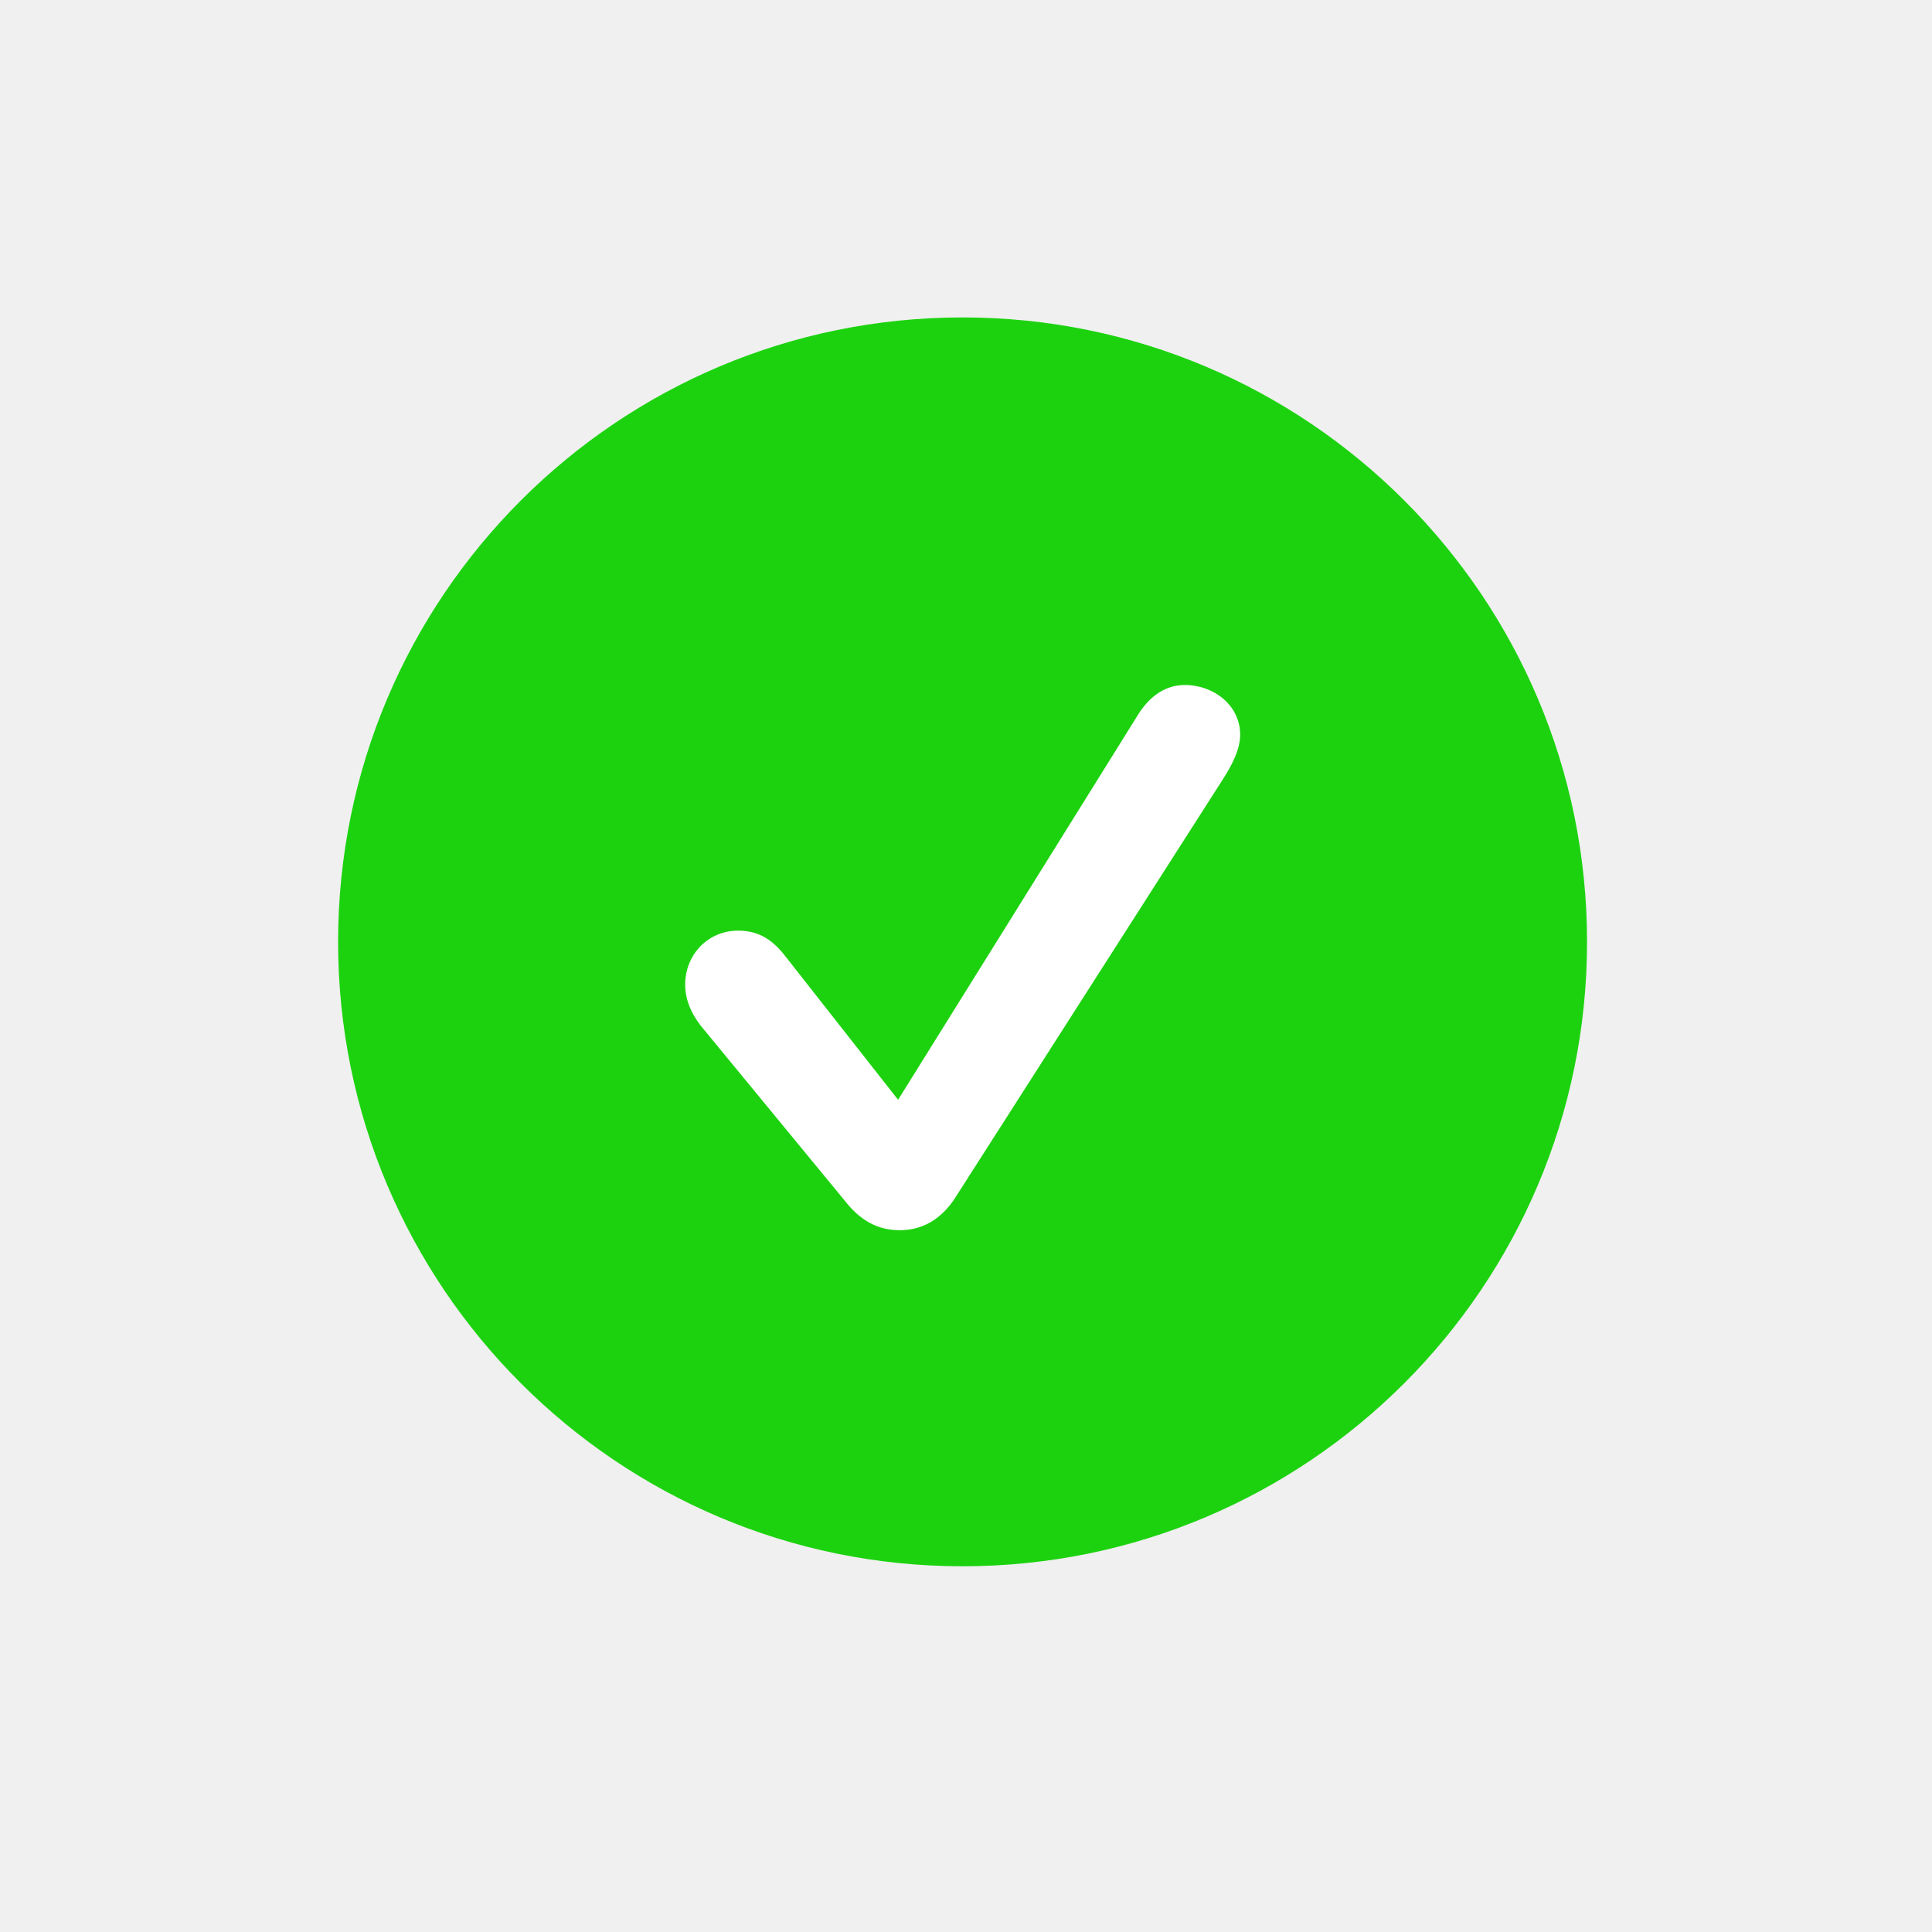
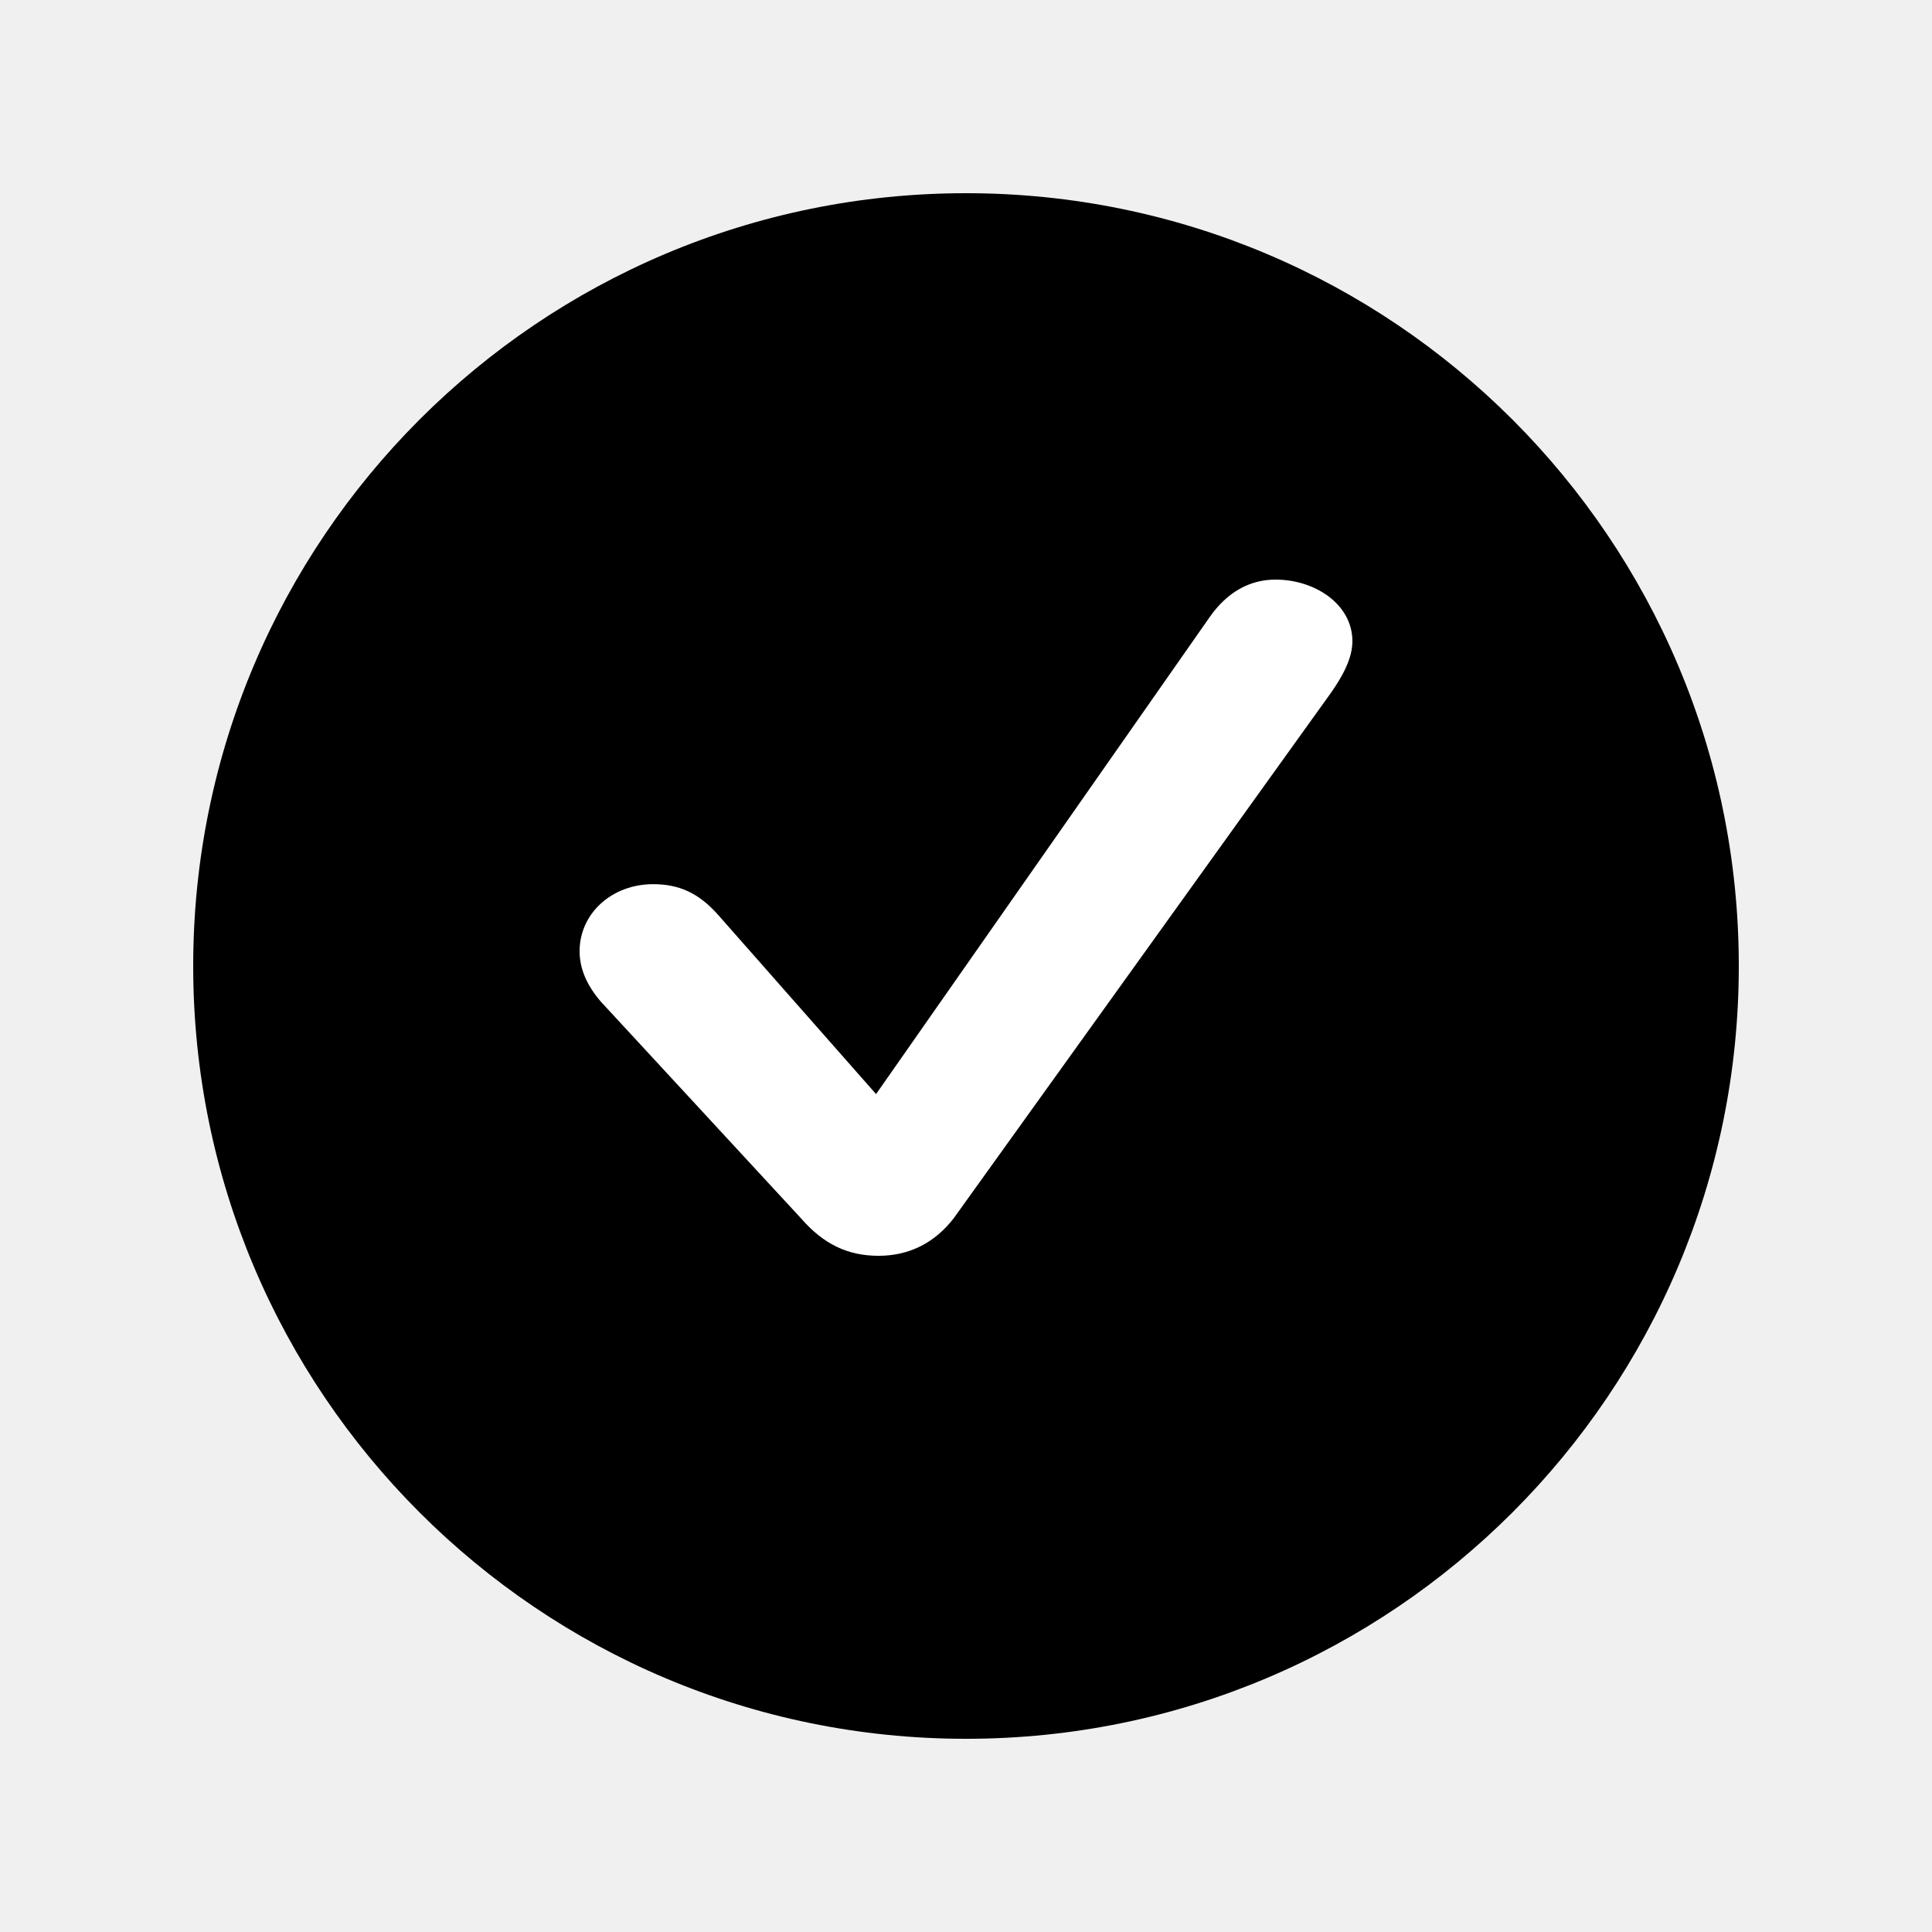
<svg xmlns="http://www.w3.org/2000/svg" width="20" height="20" viewBox="0 0 20 20" fill="none">
-   <path fill-rule="evenodd" clip-rule="evenodd" d="M9.964 16.214C13.534 16.214 16.429 13.32 16.429 9.75C16.429 6.18 13.534 3.286 9.964 3.286C6.394 3.286 3.5 6.18 3.5 9.75C3.5 13.32 6.394 16.214 9.964 16.214Z" fill="#1CD20F" />
-   <path d="M9.316 12.735C9.548 12.735 9.736 12.622 9.874 12.421L12.681 8.033C12.762 7.901 12.838 7.75 12.838 7.606C12.838 7.298 12.561 7.091 12.266 7.091C12.078 7.091 11.908 7.192 11.777 7.405L9.297 11.385L8.129 9.898C7.978 9.703 7.828 9.634 7.639 9.634C7.332 9.634 7.093 9.879 7.093 10.193C7.093 10.343 7.15 10.481 7.25 10.613L8.738 12.421C8.908 12.641 9.09 12.735 9.316 12.735Z" fill="white" />
+   <path fill-rule="evenodd" clip-rule="evenodd" d="M10 18C14.418 18 18 14.418 18 10C18 5.582 14.418 2 10 2C5.582 2 2 5.582 2 10C2 14.418 5.582 18 10 18Z" fill="black" />
+   <path d="M9.095 13C9.419 13 9.681 12.86 9.873 12.611L13.781 7.168C13.895 7.004 14 6.818 14 6.638C14 6.257 13.615 6 13.204 6C12.942 6 12.706 6.125 12.522 6.389L9.069 11.326L7.443 9.481C7.233 9.239 7.023 9.153 6.761 9.153C6.332 9.153 6 9.457 6 9.847C6 10.033 6.079 10.205 6.219 10.368L8.291 12.611C8.527 12.883 8.78 13 9.095 13Z" fill="white" />
</svg>
